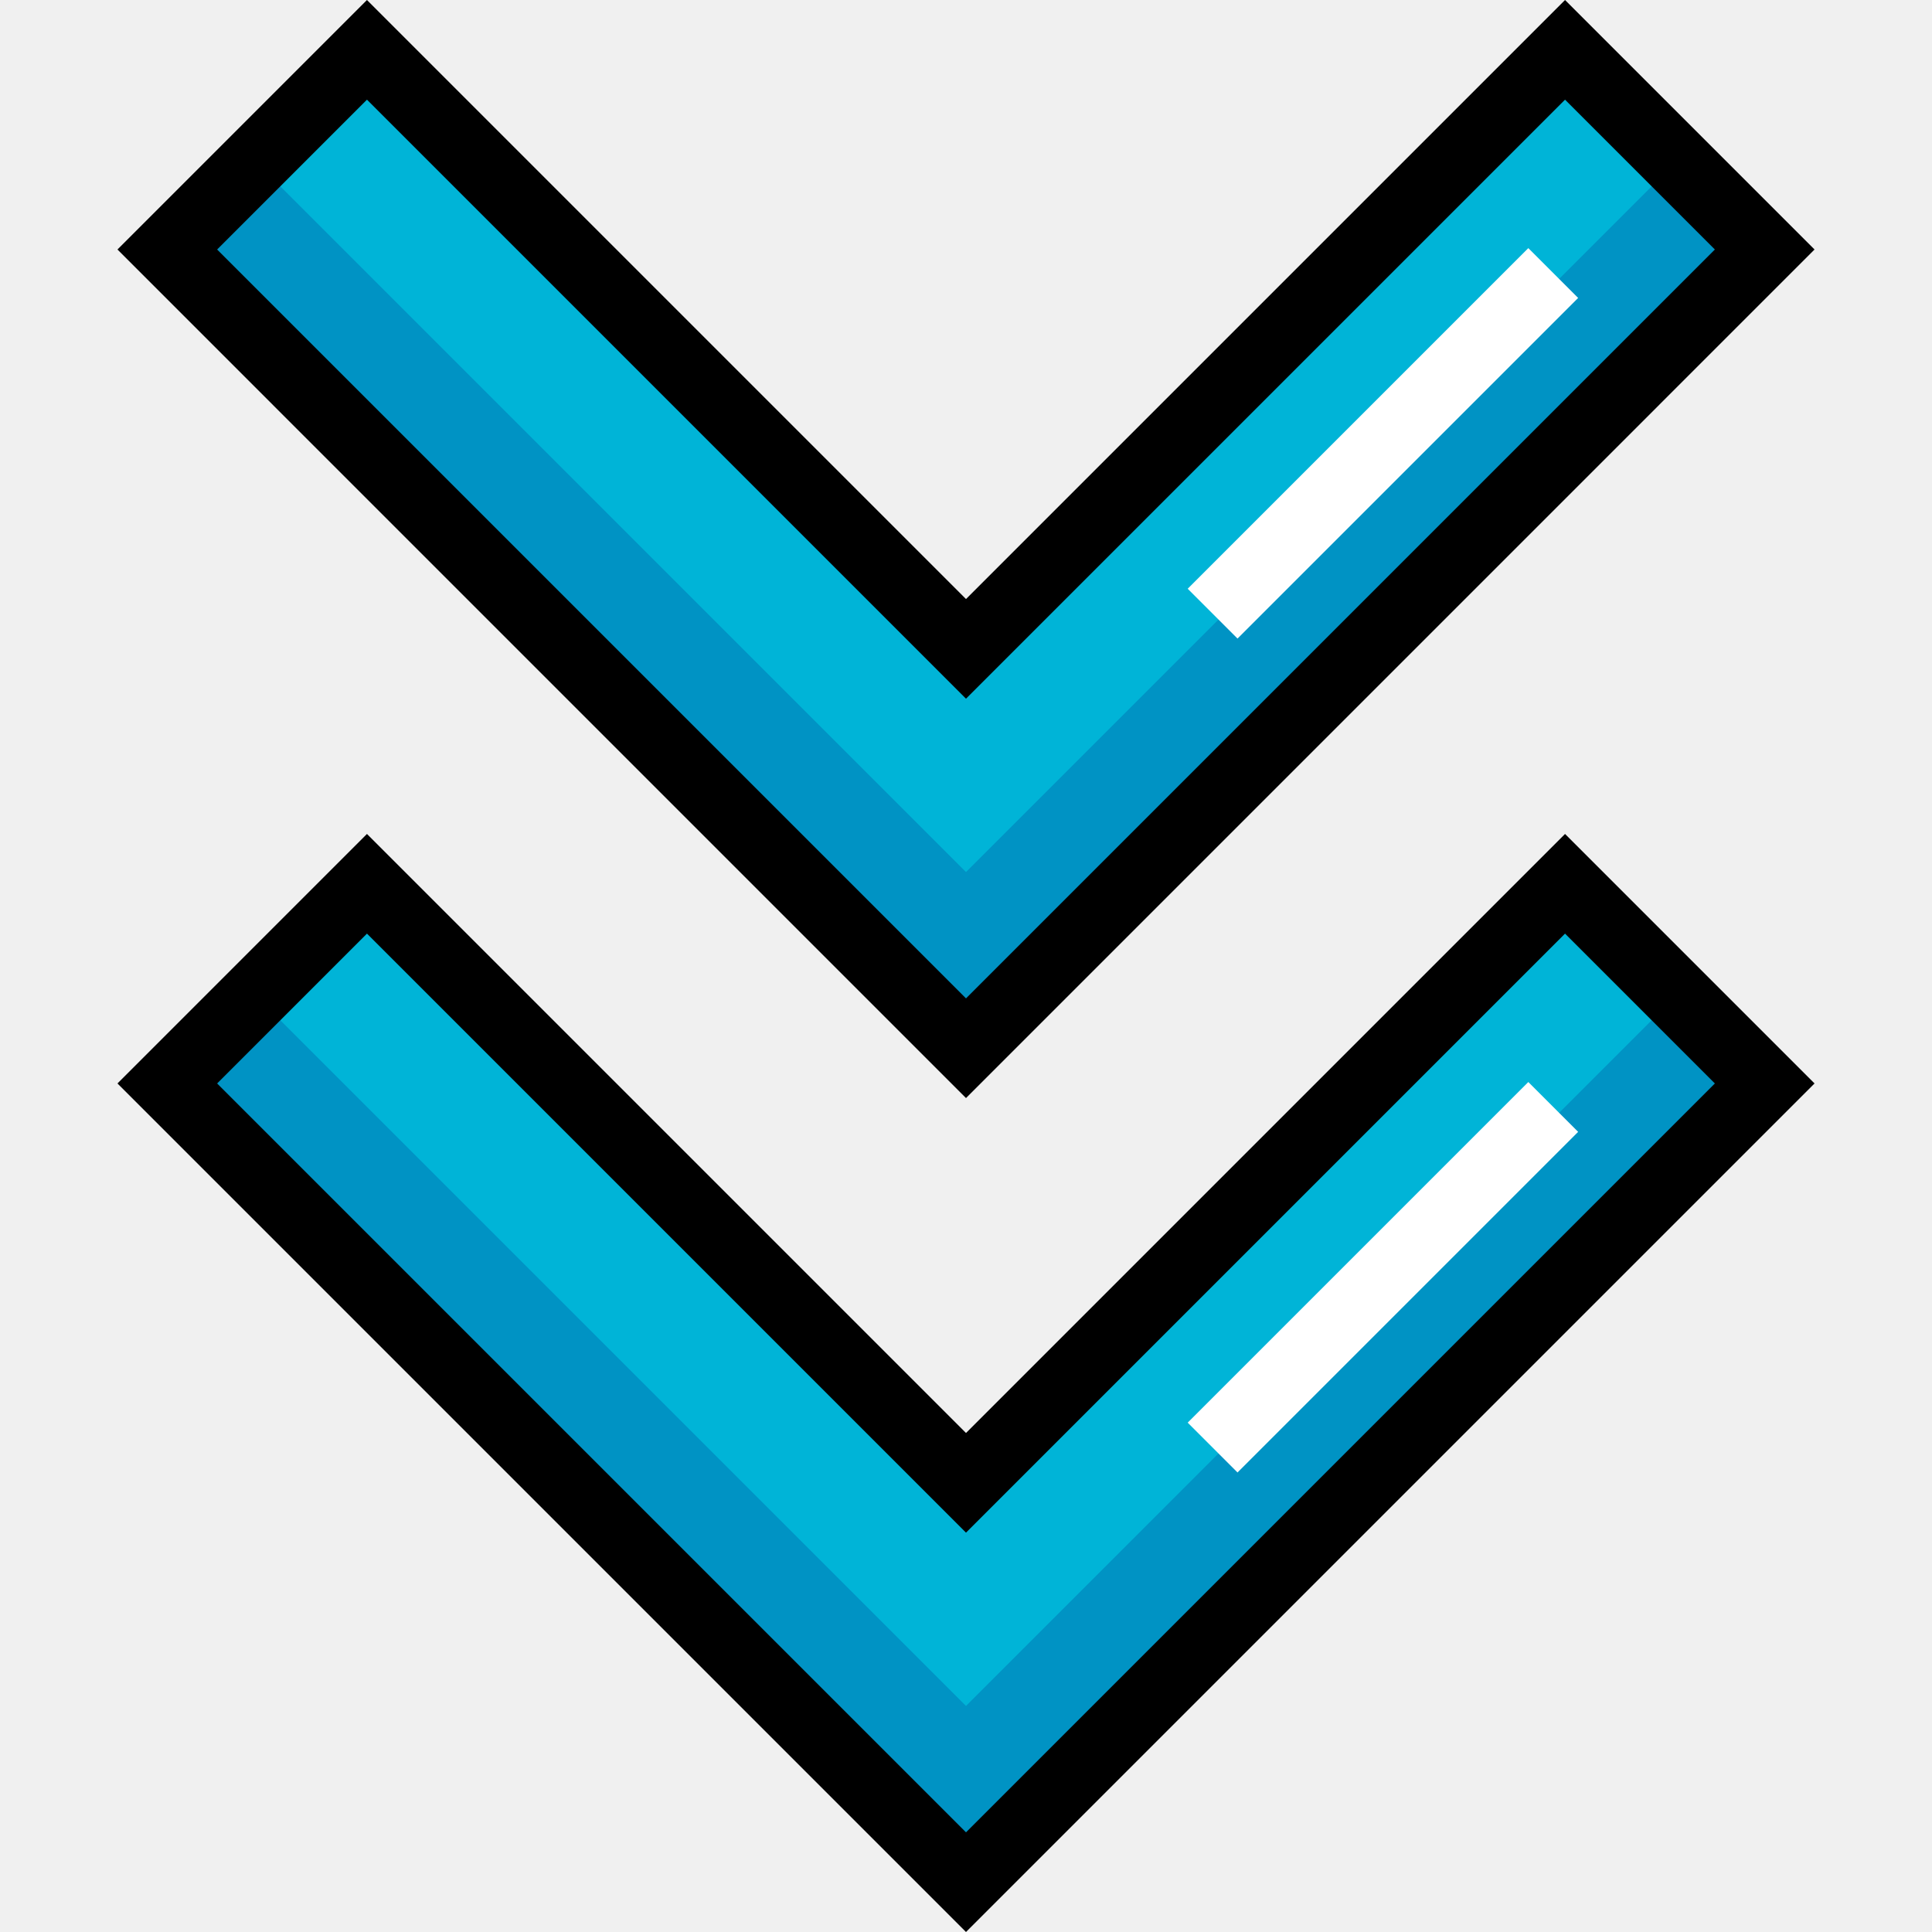
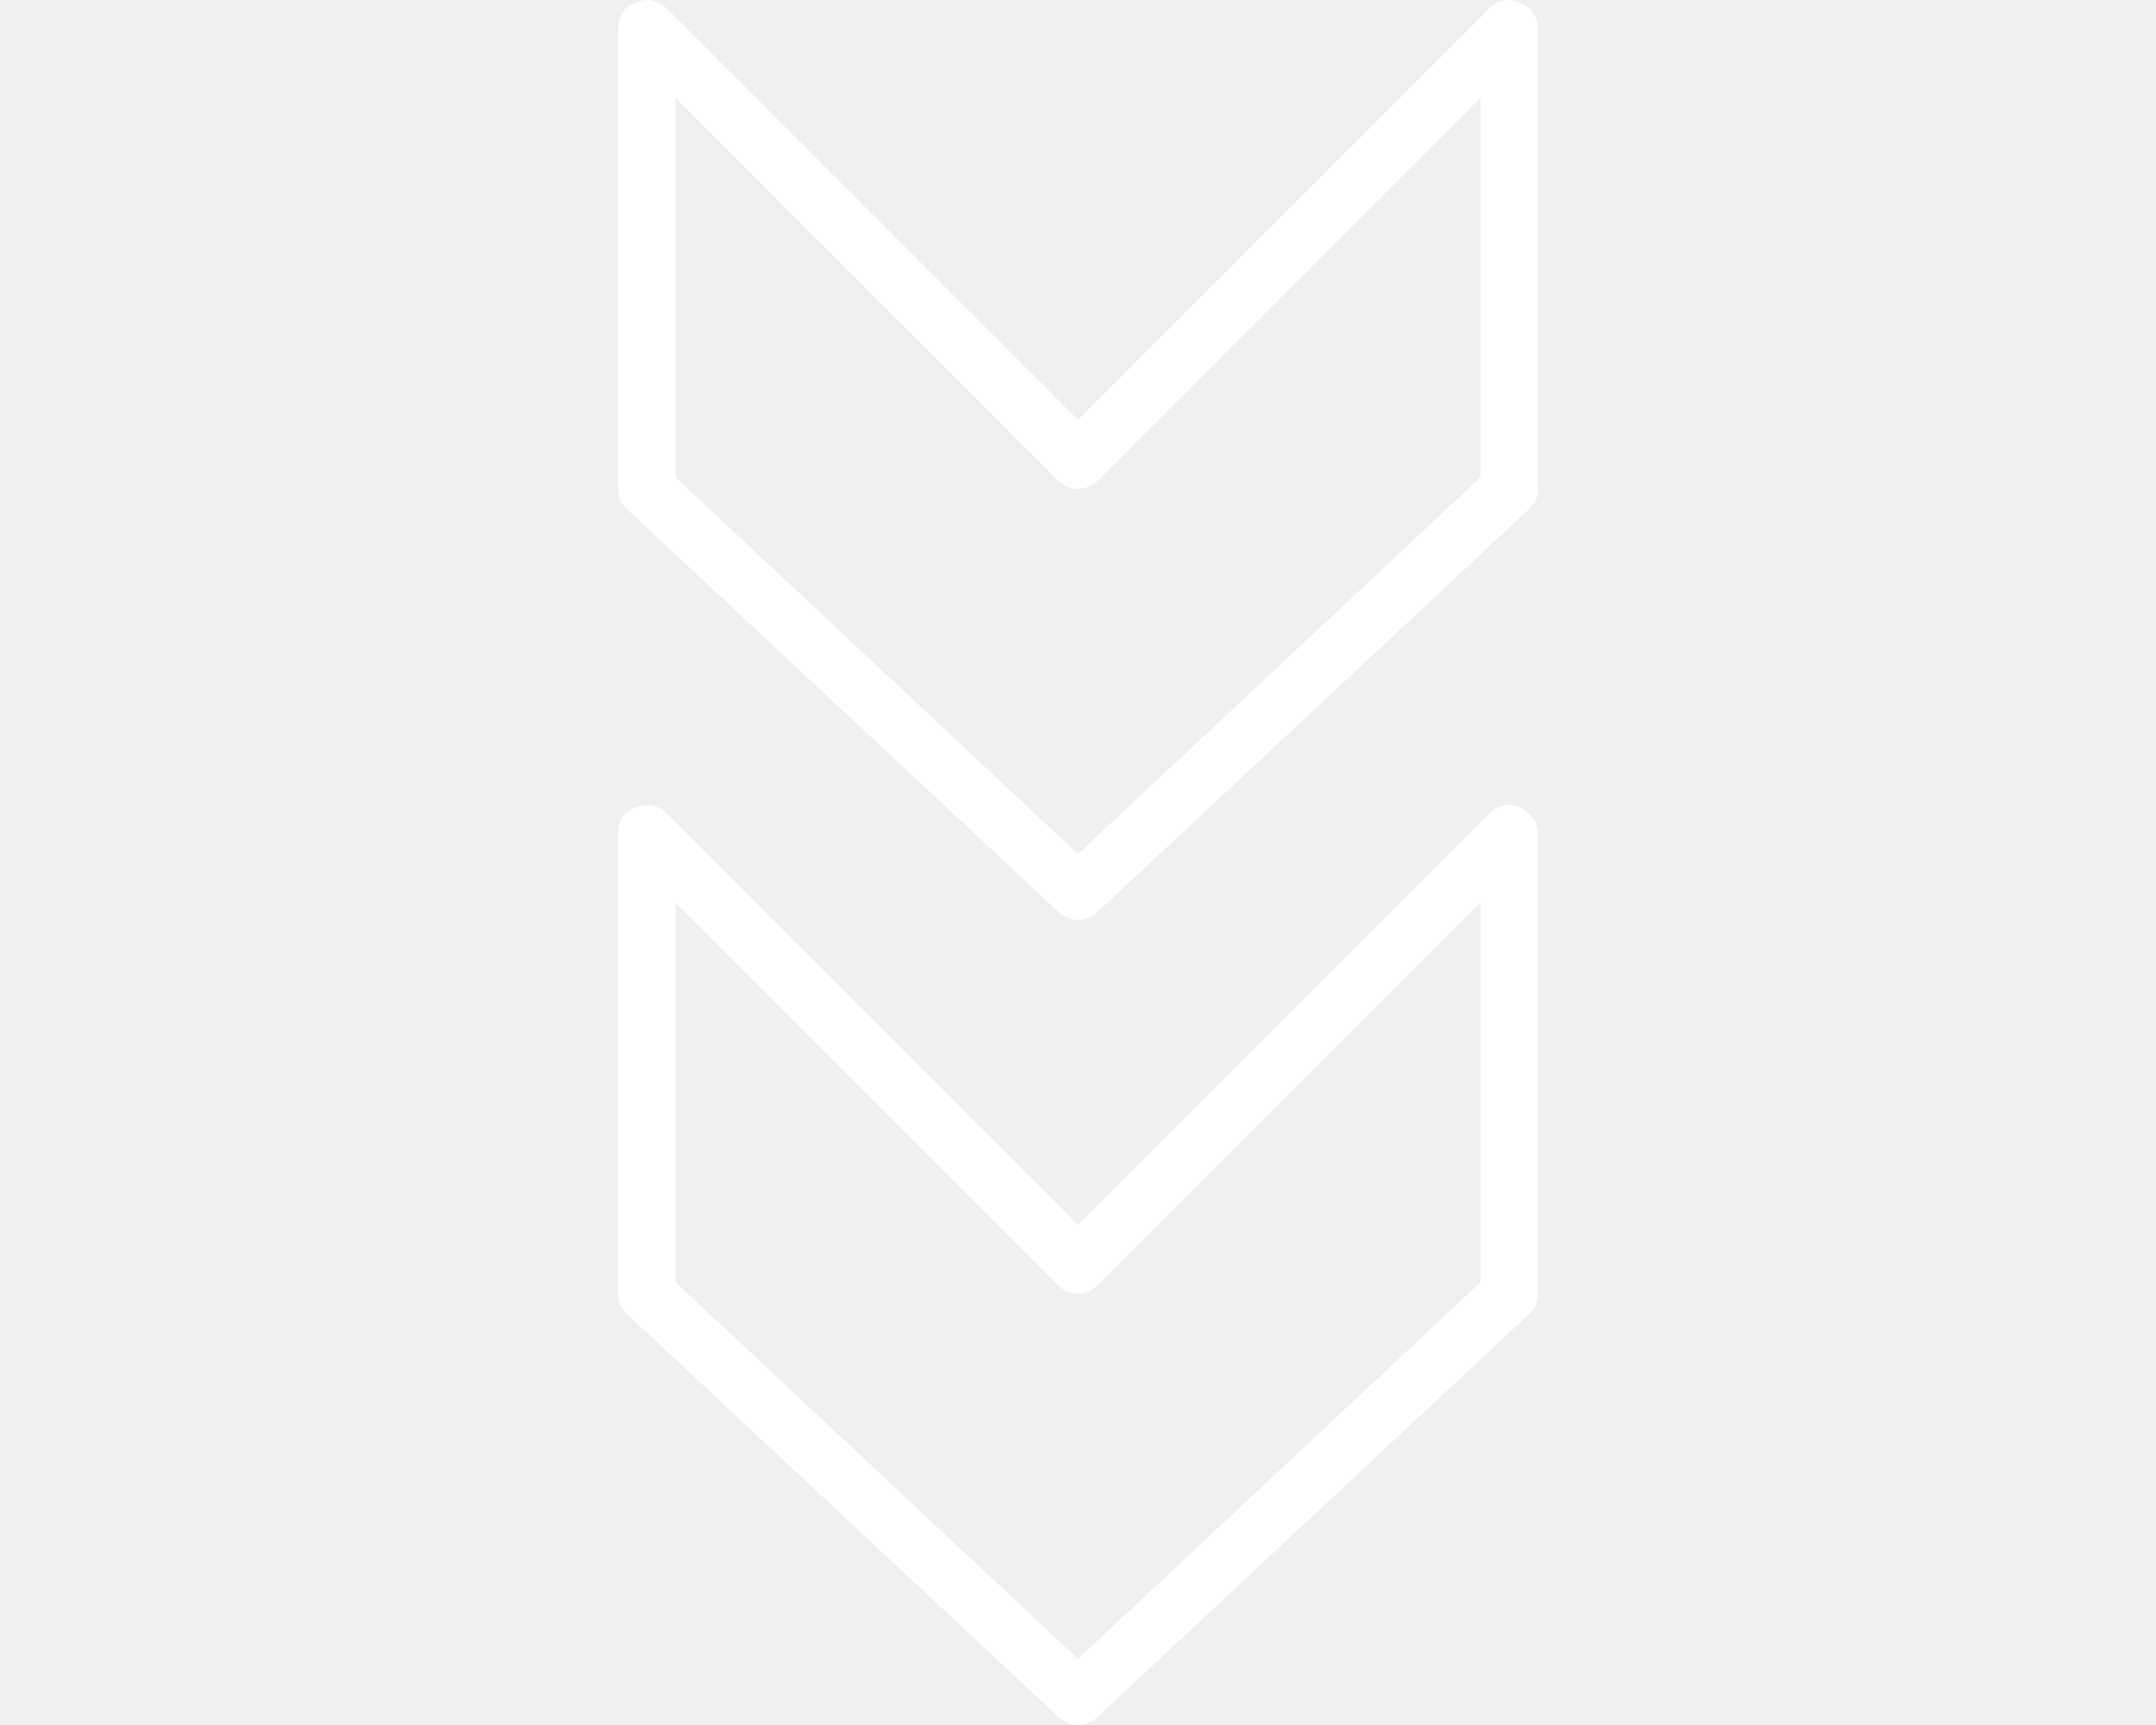
- <svg xmlns="http://www.w3.org/2000/svg" version="1.1" id="Layer_1" x="0px" y="0px" viewBox="0 0 512 512" style="enable-background:new 0 0 512 512;" xml:space="preserve">
-   <polygon style="fill:#0093C4;" points="44.334,287.127 97.25,234.21 256,392.96 414.75,234.21 467.666,287.127 256,498.793 " />
-   <polygon style="fill:#00B4D7;" points="256,392.96 97.25,234.21 67.679,263.781 256,452.102 444.321,263.781 414.75,234.21 " />
-   <path d="M256,512L31.128,287.127l66.122-66.122L256,379.755l158.75-158.75l66.122,66.122L256,512z M57.54,287.127L256,485.588  l198.461-198.461l-39.711-39.711L256,406.166L97.25,247.416L57.54,287.127z" />
-   <rect x="357.148" y="274.651" transform="matrix(-0.7071 -0.7071 0.7071 -0.7071 386.2899 836.9671)" style="fill:#FFFFFF;" width="18.676" height="127.659" />
-   <polygon style="fill:#0093C4;" points="44.334,66.122 97.25,13.205 256,171.955 414.75,13.205 467.666,66.122 256,277.789 " />
-   <polygon style="fill:#00B4D7;" points="256,171.955 97.25,13.205 67.679,42.777 256,231.097 444.321,42.777 414.75,13.205 " />
-   <path d="M256,290.995L31.128,66.122L97.25,0L256,158.75L414.75,0l66.122,66.122L256,290.995z M57.54,66.122L256,264.583  L454.461,66.122L414.75,26.411L256,185.161L97.25,26.411L57.54,66.122z" />
-   <rect x="357.149" y="53.659" transform="matrix(-0.7071 -0.7071 0.7071 -0.7071 542.5557 459.7095)" style="fill:#FFFFFF;" width="18.676" height="127.659" />
+ <svg xmlns="http://www.w3.org/2000/svg" fill="rgb(255,255,255)" width="50px" height="40px" version="1.1" id="Layer_1" x="0px" y="0px" viewBox="0 0 512.035 512.035" style="enable-background:new 0 0 512.035 512.035;" xml:space="preserve">
+   <g transform="translate(1 1)">
+     <g>
+       <g>
+         <path d="M386.431,238.821c-3.413-1.707-6.827-0.853-9.387,1.707L255.017,362.555L132.991,240.528     c-2.56-2.56-5.973-3.413-9.387-1.707c-3.413,0.853-5.12,4.267-5.12,7.68v136.533c0,2.56,0.853,4.267,2.56,5.973l128,119.467     c1.707,1.707,4.267,2.56,5.973,2.56s4.267-0.853,5.973-2.56l128-119.467c1.707-1.707,2.56-3.413,2.56-5.973V246.501     C391.551,243.088,389.844,240.528,386.431,238.821z M374.484,379.621L255.017,491.408L135.551,379.621v-112.64l113.493,113.493     c3.413,3.413,8.533,3.413,11.947,0l113.493-113.493V379.621z" />
+         <path d="M386.431-0.112c-3.413-1.707-6.827-0.853-9.387,1.707L255.017,123.621L132.991,1.595c-2.56-2.56-5.973-3.413-9.387-1.707     c-3.413,0.853-5.12,4.267-5.12,7.68v136.533c0,2.56,0.853,4.267,2.56,5.973l128,119.467c1.707,1.707,4.267,2.56,5.973,2.56     s4.267-0.853,5.973-2.56l128-119.467c1.707-1.707,2.56-3.413,2.56-5.973V7.568C391.551,4.155,389.844,1.595,386.431-0.112z      M374.484,140.688L255.017,252.475L135.551,140.688V28.048l113.493,113.493c3.413,3.413,8.533,3.413,11.947,0L374.484,28.048     V140.688z" />
+       </g>
+     </g>
+   </g>
  <g>
</g>
  <g>
</g>
  <g>
</g>
  <g>
</g>
  <g>
</g>
  <g>
</g>
  <g>
</g>
  <g>
</g>
  <g>
</g>
  <g>
</g>
  <g>
</g>
  <g>
</g>
  <g>
</g>
  <g>
</g>
  <g>
</g>
</svg>
